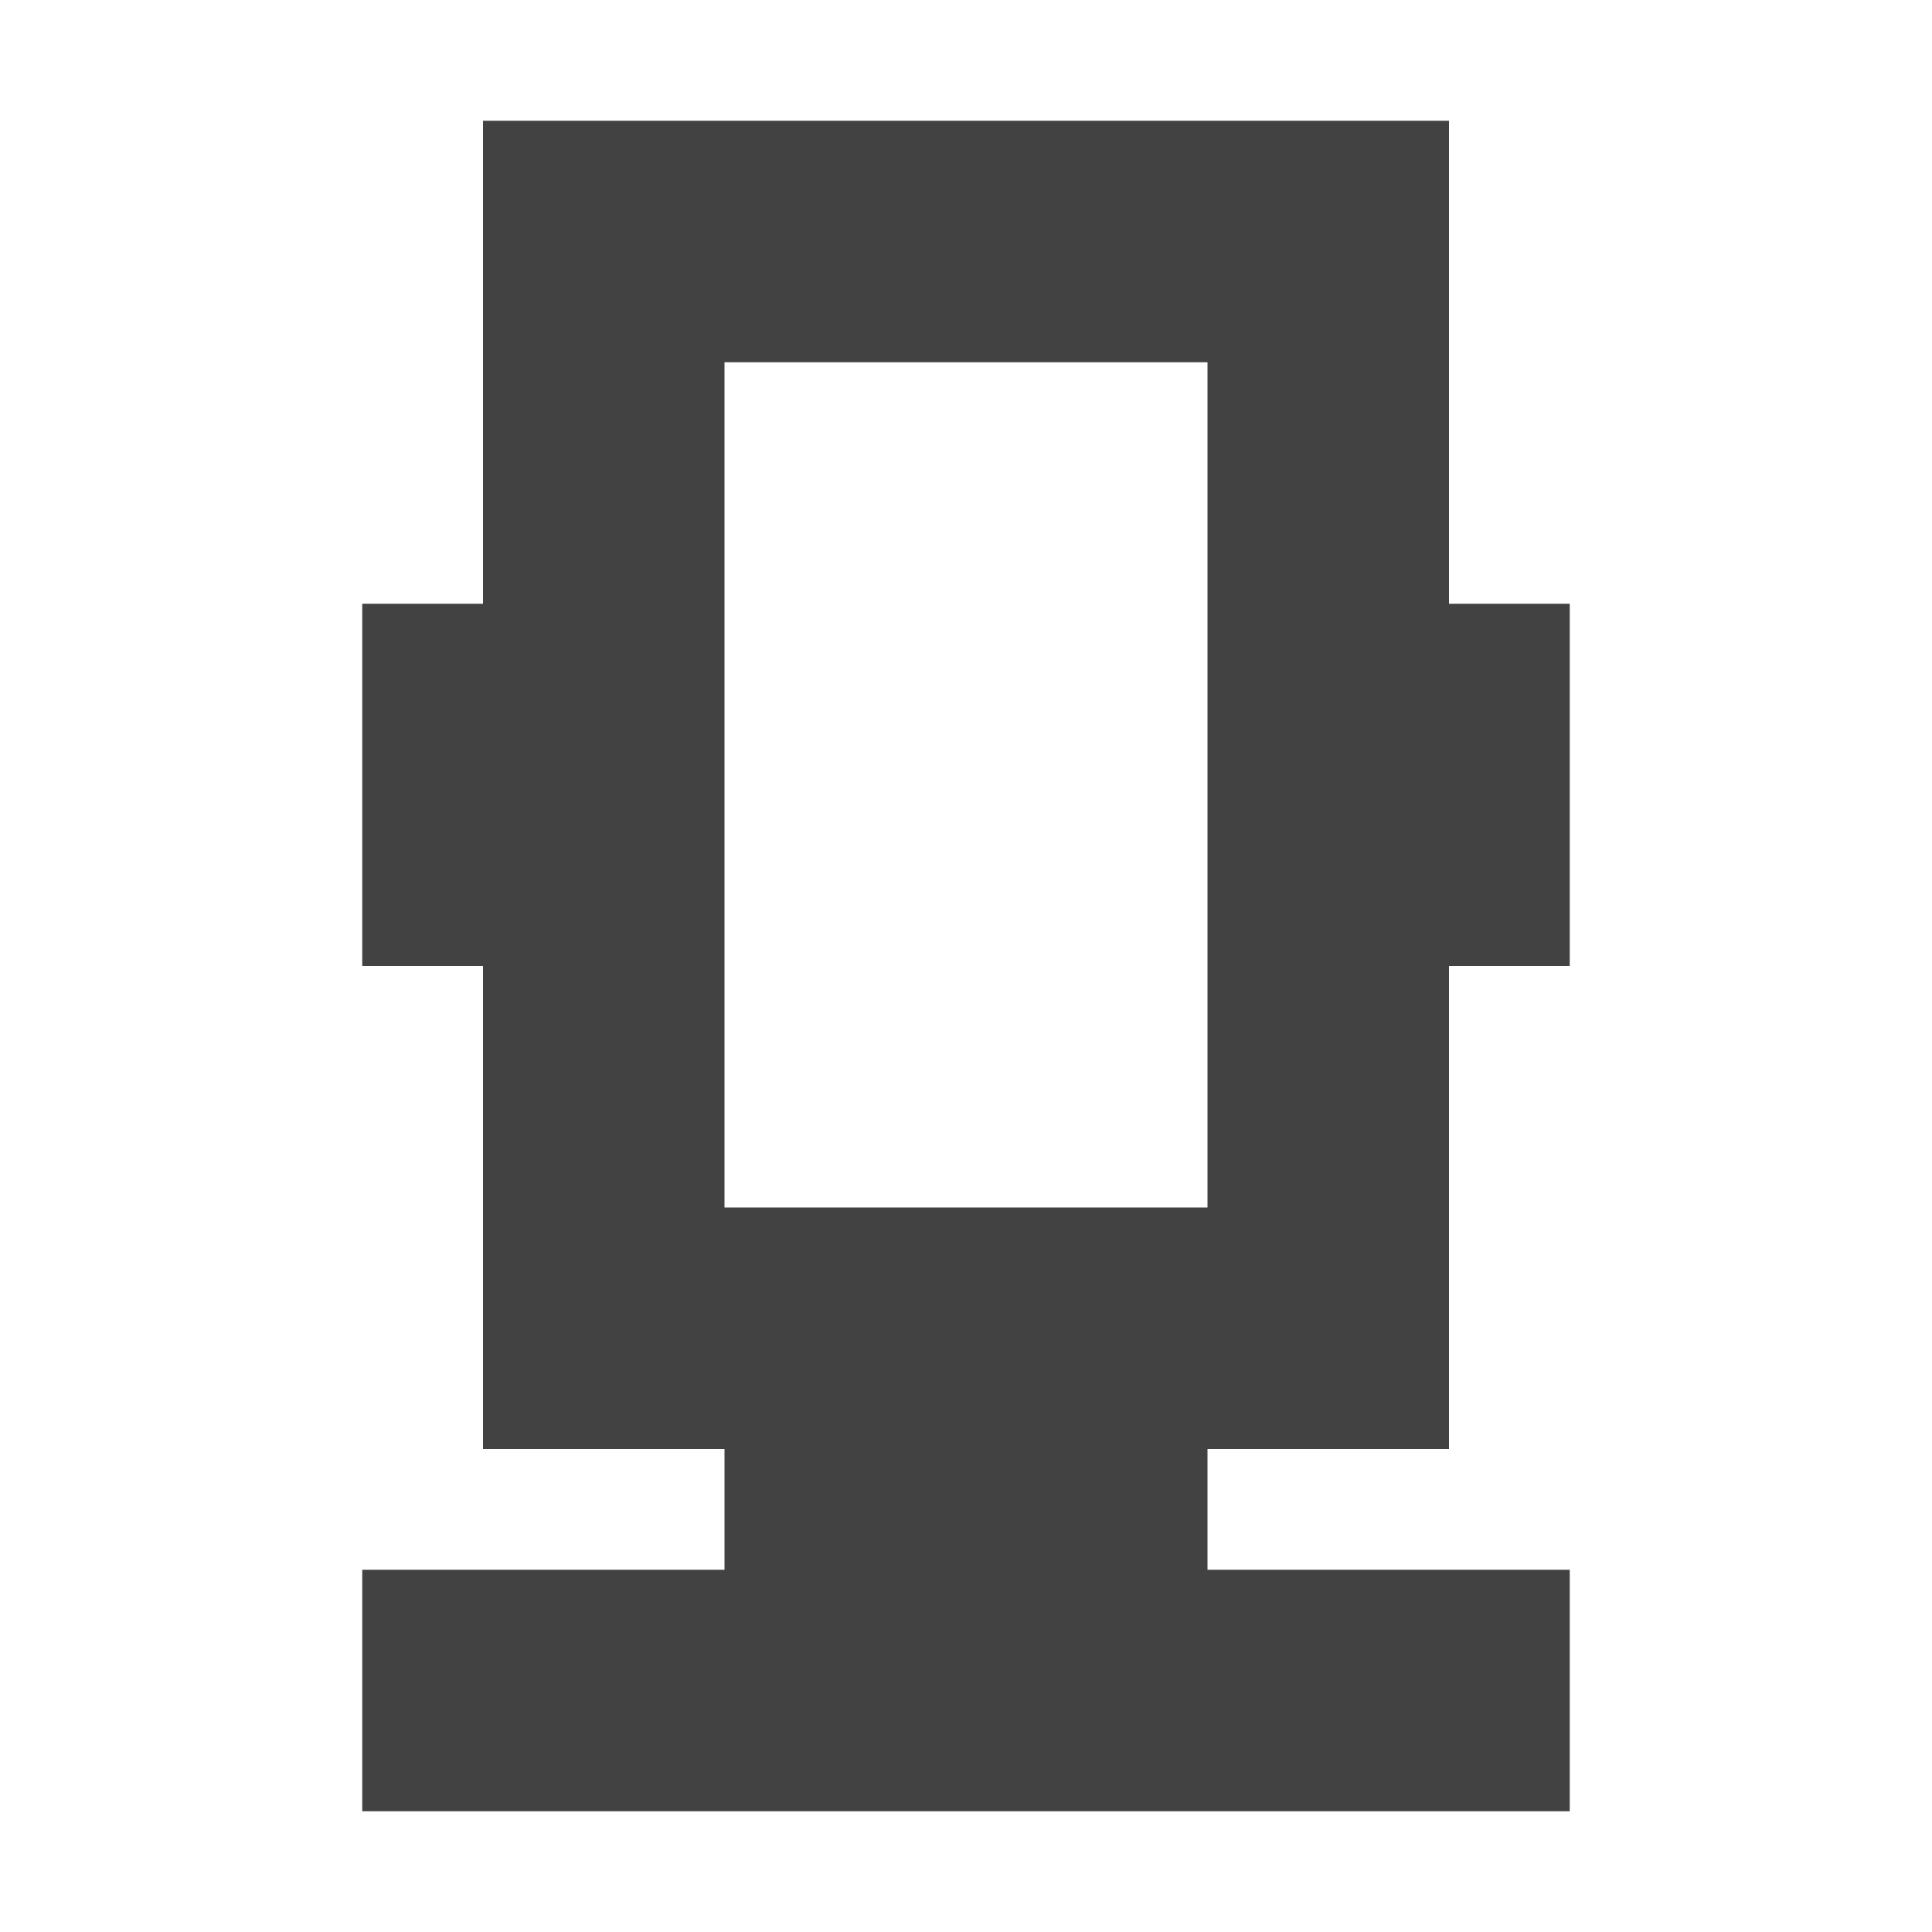
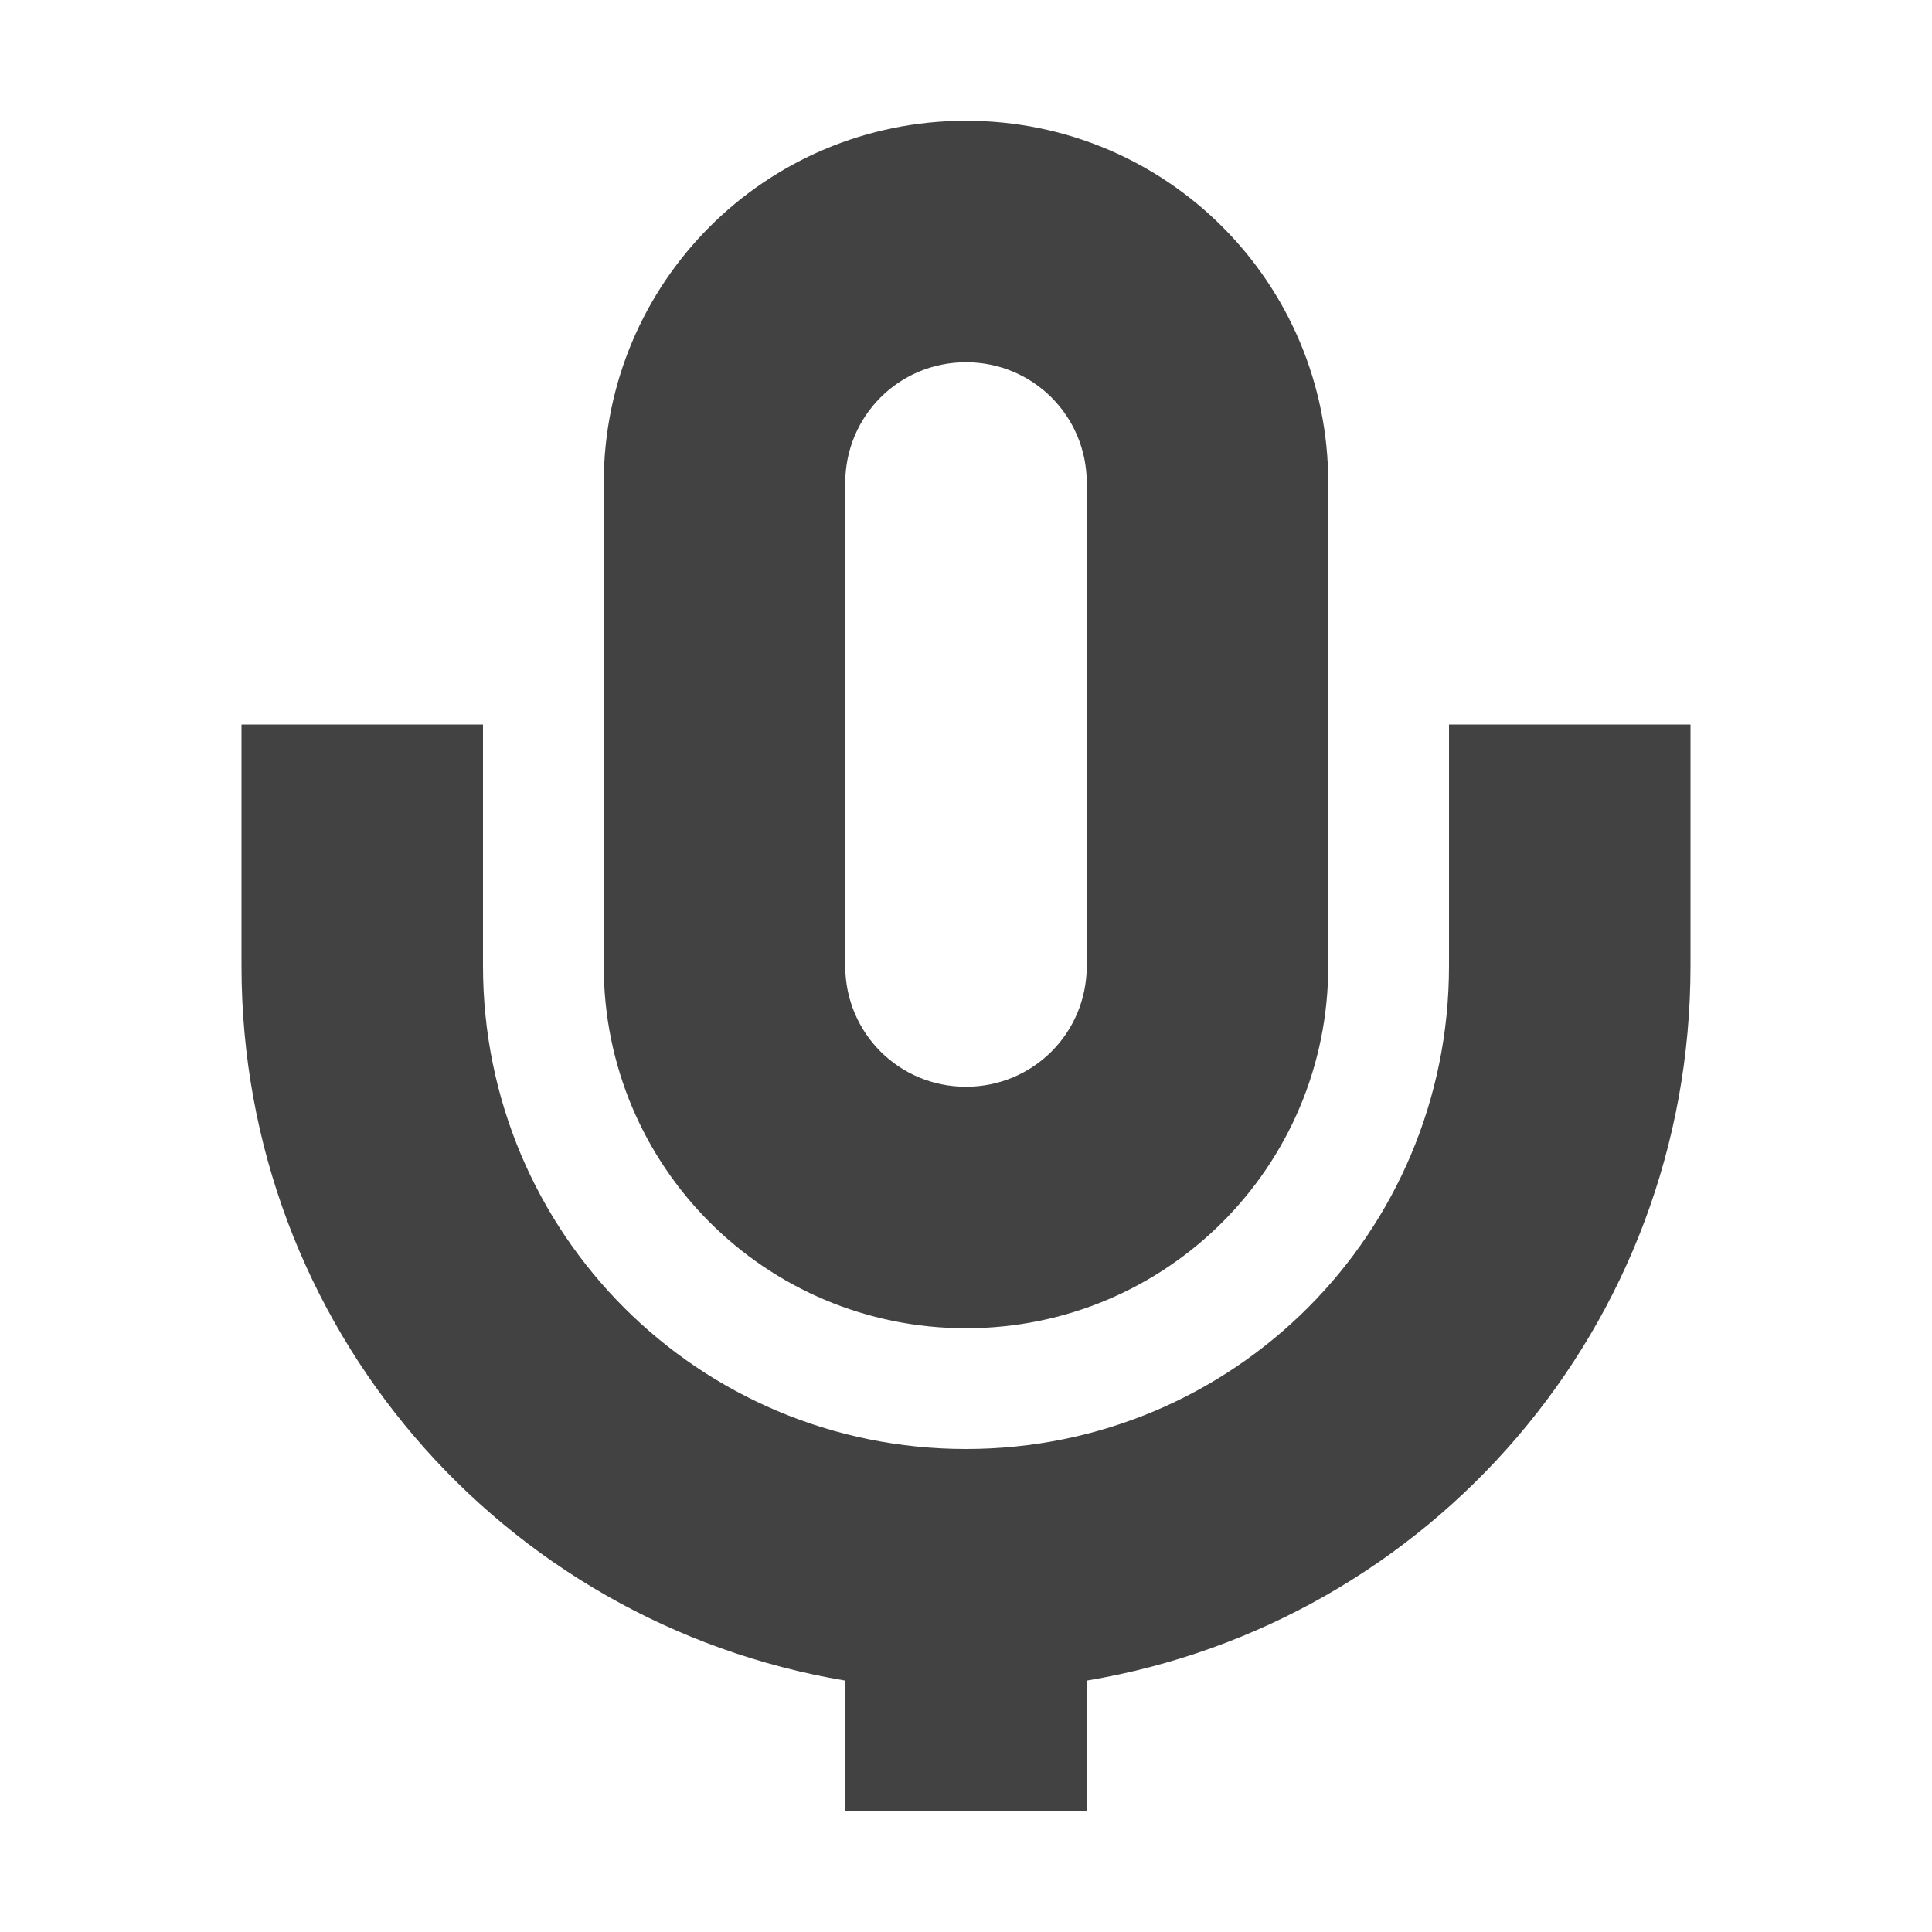
<svg xmlns="http://www.w3.org/2000/svg" width="16px" height="16px" viewBox="0 0 16 16" version="1.1">
  <g id="surface1">
    <defs>
      <style id="current-color-scheme" type="text/css">
   .ColorScheme-Text { color:#424242; } .ColorScheme-Highlight { color:#eeeeee; }
  </style>
    </defs>
-     <path style="fill:currentColor" class="ColorScheme-Text" d="M 4 1 L 4 5 L 3 5 L 3 8 L 4 8 L 4 12 L 6 12 L 6 13 L 3 13 L 3 15 L 13 15 L 13 13 L 10 13 L 10 12 L 12 12 L 12 8 L 13 8 L 13 5 L 12 5 L 12 1 Z M 6 3 L 10 3 L 10 10 L 6 10 Z M 6 3 " />
+     <path style="fill:currentColor" class="ColorScheme-Text" d="M 8 1 C 6.34 1 5 2.34 5 4 L 5 8 C 5 9.66 6.34 11 8 11 C 9.66 11 11 9.66 11 8 L 11 4 C 11 2.34 9.66 1 8 1 Z M 8 3 C 8.555 3 9 3.445 9 4 L 9 8 C 9 8.555 8.555 9 8 9 C 7.445 9 7 8.555 7 8 L 7 4 C 7 3.445 7.445 3 8 3 Z M 2 6 L 2 8 C 2 10.984 4.156 13.441 7 13.918 L 7 15 L 9 15 L 9 13.918 C 11.844 13.441 14 10.984 14 8 L 14 6 L 12 6 L 12 8 C 12 10.215 10.215 12 8 12 C 5.785 12 4 10.215 4 8 L 4 6 Z M 2 6 " />
  </g>
</svg>
